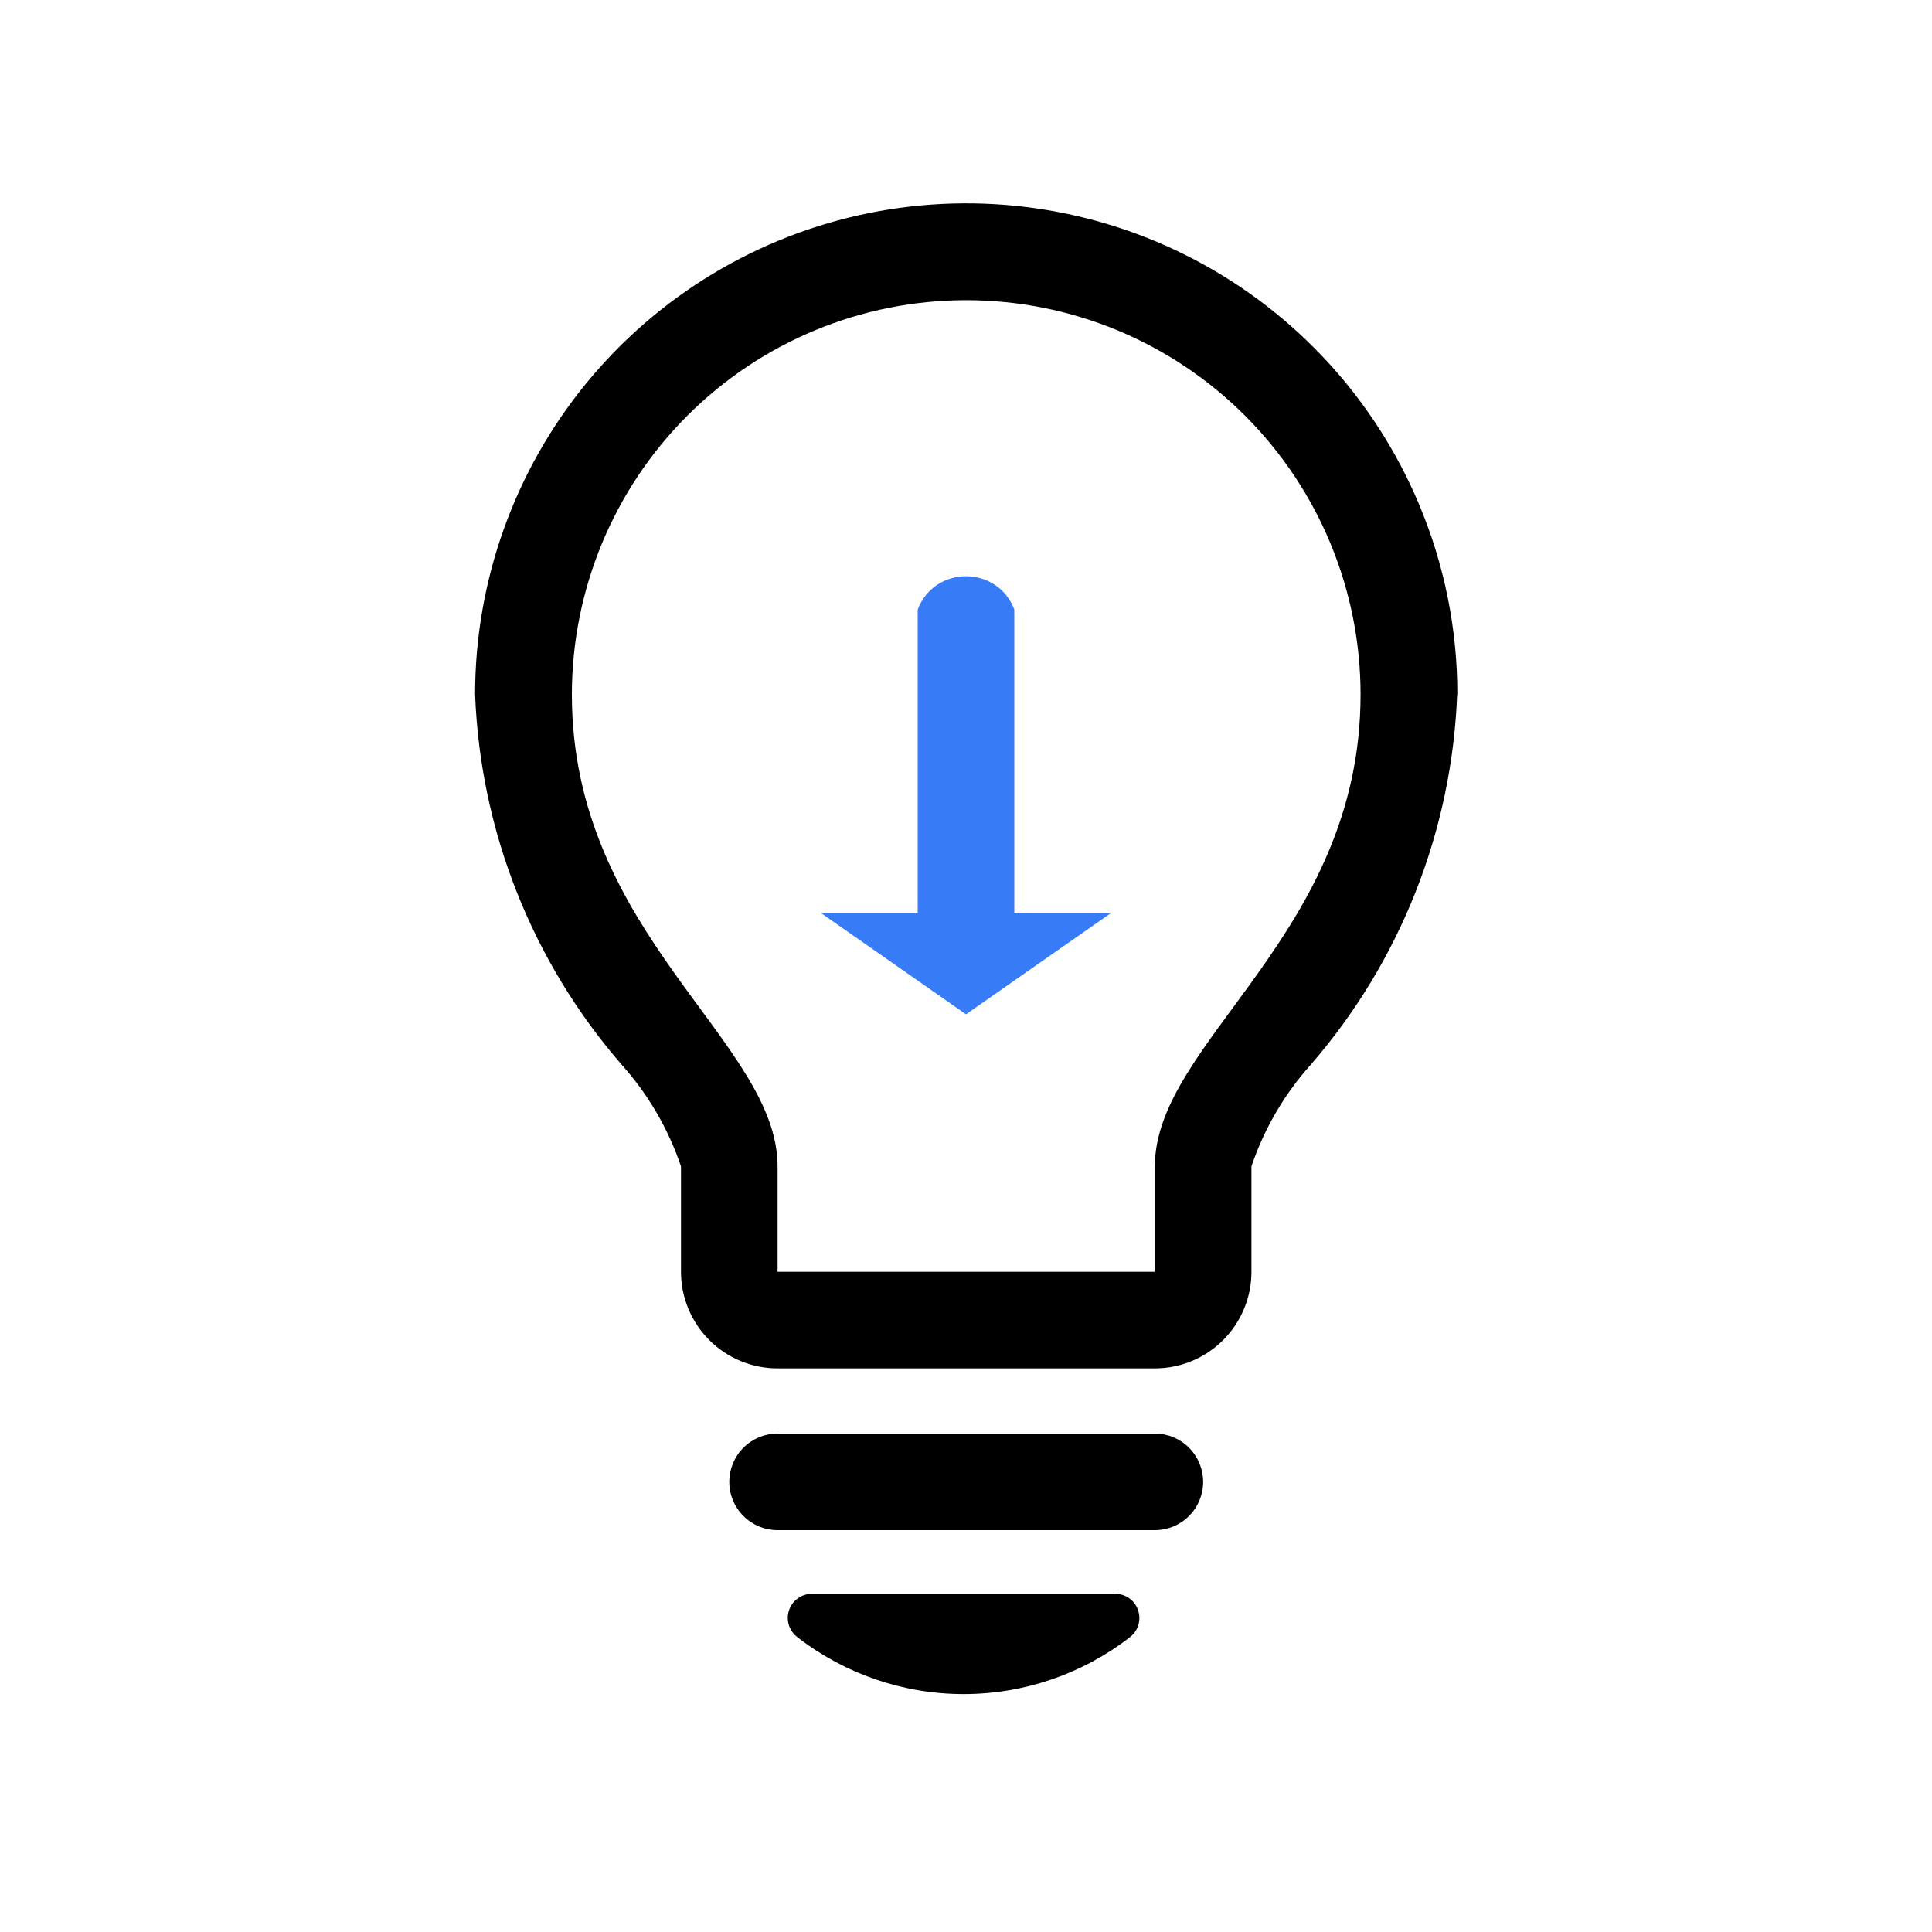
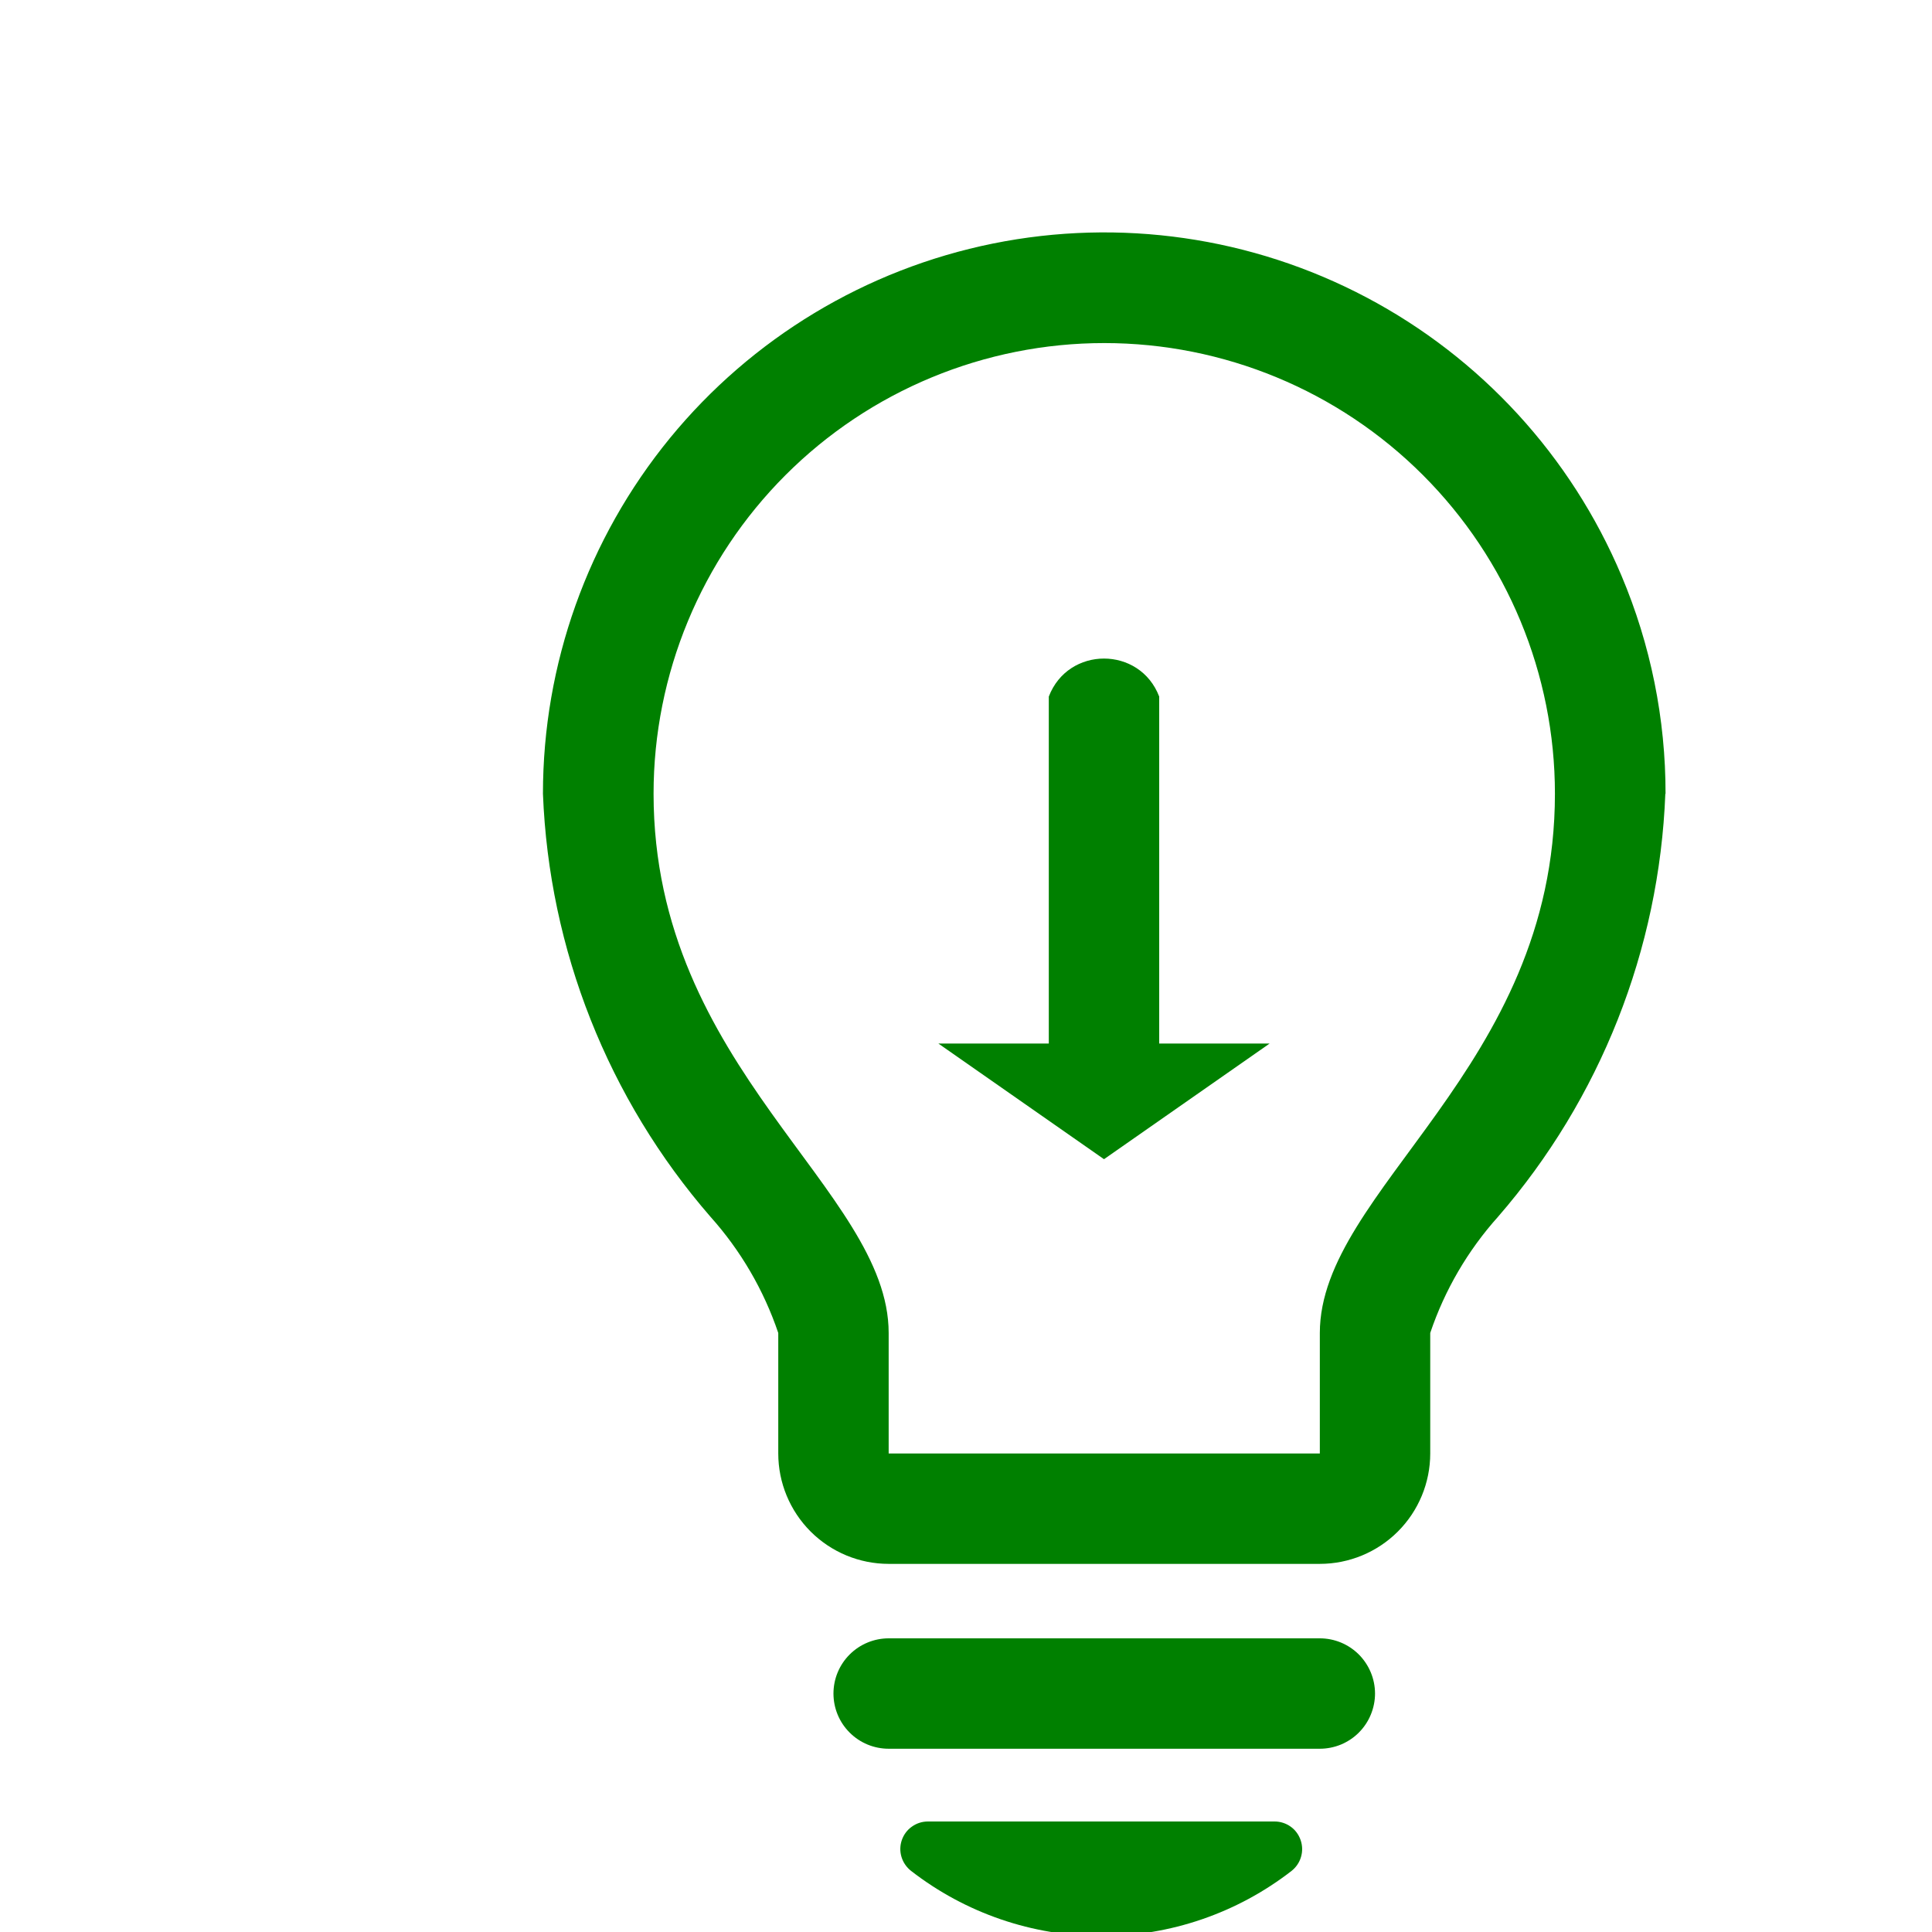
- <svg xmlns="http://www.w3.org/2000/svg" width="40" height="40" viewBox="0 0 40 40" fill="none">
-   <path d="M30.169 14.379C30.06 17.204 28.991 19.907 27.139 22.042C26.591 22.653 26.172 23.37 25.91 24.148V26.331C25.91 26.861 25.699 27.37 25.324 27.745C24.949 28.12 24.44 28.331 23.91 28.331H16.099C15.569 28.331 15.06 28.12 14.685 27.745C14.31 27.37 14.099 26.861 14.099 26.331V24.148C13.836 23.37 13.418 22.654 12.87 22.042C11.016 19.907 9.946 17.204 9.836 14.379C9.836 12.032 10.648 9.758 12.133 7.941C13.619 6.125 15.687 4.878 17.988 4.412C20.288 3.947 22.678 4.291 24.753 5.387C26.828 6.483 28.46 8.263 29.373 10.425C29.903 11.678 30.175 13.024 30.173 14.383L30.169 14.379ZM28.169 14.379C28.169 12.214 27.308 10.137 25.777 8.606C24.246 7.075 22.17 6.215 20.004 6.215C17.839 6.215 15.762 7.075 14.231 8.606C12.7 10.137 11.84 12.214 11.84 14.379C11.84 19.354 16.099 21.556 16.099 24.148V26.331H23.91V24.148C23.91 21.556 28.169 19.354 28.169 14.379ZM24.91 30.678C24.91 30.81 24.884 30.94 24.834 31.061C24.784 31.183 24.71 31.294 24.617 31.387C24.525 31.48 24.414 31.553 24.293 31.604C24.171 31.654 24.041 31.68 23.91 31.68H16.099C15.834 31.68 15.579 31.575 15.392 31.387C15.204 31.2 15.099 30.945 15.099 30.68C15.099 30.415 15.204 30.161 15.392 29.973C15.579 29.786 15.834 29.68 16.099 29.68H23.91C24.174 29.68 24.428 29.785 24.616 29.972C24.803 30.16 24.909 30.413 24.91 30.678ZM23.562 33.335C23.596 33.434 23.599 33.54 23.569 33.64C23.54 33.74 23.48 33.828 23.398 33.893C22.412 34.658 21.2 35.074 19.952 35.074C18.704 35.074 17.491 34.658 16.505 33.893C16.423 33.829 16.362 33.741 16.332 33.642C16.301 33.542 16.303 33.435 16.337 33.336C16.371 33.237 16.434 33.151 16.52 33.091C16.605 33.03 16.706 32.998 16.811 32.998H23.091C23.195 32.998 23.297 33.031 23.381 33.091C23.466 33.151 23.528 33.237 23.562 33.335Z" fill="black" />
-   <path d="M21 18.905V12.619C20.649 11.701 19.351 11.701 19 12.619V18.905H17L20 21L23 18.905H21Z" fill="#377cf6" />
+ <svg xmlns="http://www.w3.org/2000/svg" width="35" height="35" viewBox="0 0 35 35" fill="none">
+   <path d="M30.169 14.379C30.06 17.204 28.991 19.907 27.139 22.042C26.591 22.653 26.172 23.37 25.91 24.148V26.331C25.91 26.861 25.699 27.37 25.324 27.745C24.949 28.12 24.44 28.331 23.91 28.331H16.099C15.569 28.331 15.06 28.12 14.685 27.745C14.31 27.37 14.099 26.861 14.099 26.331V24.148C13.836 23.37 13.418 22.654 12.87 22.042C11.016 19.907 9.946 17.204 9.836 14.379C9.836 12.032 10.648 9.758 12.133 7.941C13.619 6.125 15.687 4.878 17.988 4.412C20.288 3.947 22.678 4.291 24.753 5.387C26.828 6.483 28.46 8.263 29.373 10.425C29.903 11.678 30.175 13.024 30.173 14.383L30.169 14.379ZM28.169 14.379C28.169 12.214 27.308 10.137 25.777 8.606C24.246 7.075 22.17 6.215 20.004 6.215C17.839 6.215 15.762 7.075 14.231 8.606C12.7 10.137 11.84 12.214 11.84 14.379C11.84 19.354 16.099 21.556 16.099 24.148V26.331H23.91V24.148C23.91 21.556 28.169 19.354 28.169 14.379ZM24.91 30.678C24.91 30.81 24.884 30.94 24.834 31.061C24.784 31.183 24.71 31.294 24.617 31.387C24.525 31.48 24.414 31.553 24.293 31.604C24.171 31.654 24.041 31.68 23.91 31.68H16.099C15.834 31.68 15.579 31.575 15.392 31.387C15.204 31.2 15.099 30.945 15.099 30.68C15.099 30.415 15.204 30.161 15.392 29.973C15.579 29.786 15.834 29.68 16.099 29.68H23.91C24.174 29.68 24.428 29.785 24.616 29.972C24.803 30.16 24.909 30.413 24.91 30.678ZM23.562 33.335C23.596 33.434 23.599 33.54 23.569 33.64C23.54 33.74 23.48 33.828 23.398 33.893C22.412 34.658 21.2 35.074 19.952 35.074C18.704 35.074 17.491 34.658 16.505 33.893C16.423 33.829 16.362 33.741 16.332 33.642C16.301 33.542 16.303 33.435 16.337 33.336C16.371 33.237 16.434 33.151 16.52 33.091C16.605 33.03 16.706 32.998 16.811 32.998H23.091C23.195 32.998 23.297 33.031 23.381 33.091C23.466 33.151 23.528 33.237 23.562 33.335Z" fill="green" />
+   <path d="M21 18.905V12.619C20.649 11.701 19.351 11.701 19 12.619V18.905H17L20 21L23 18.905H21Z" fill="green" />
</svg>
